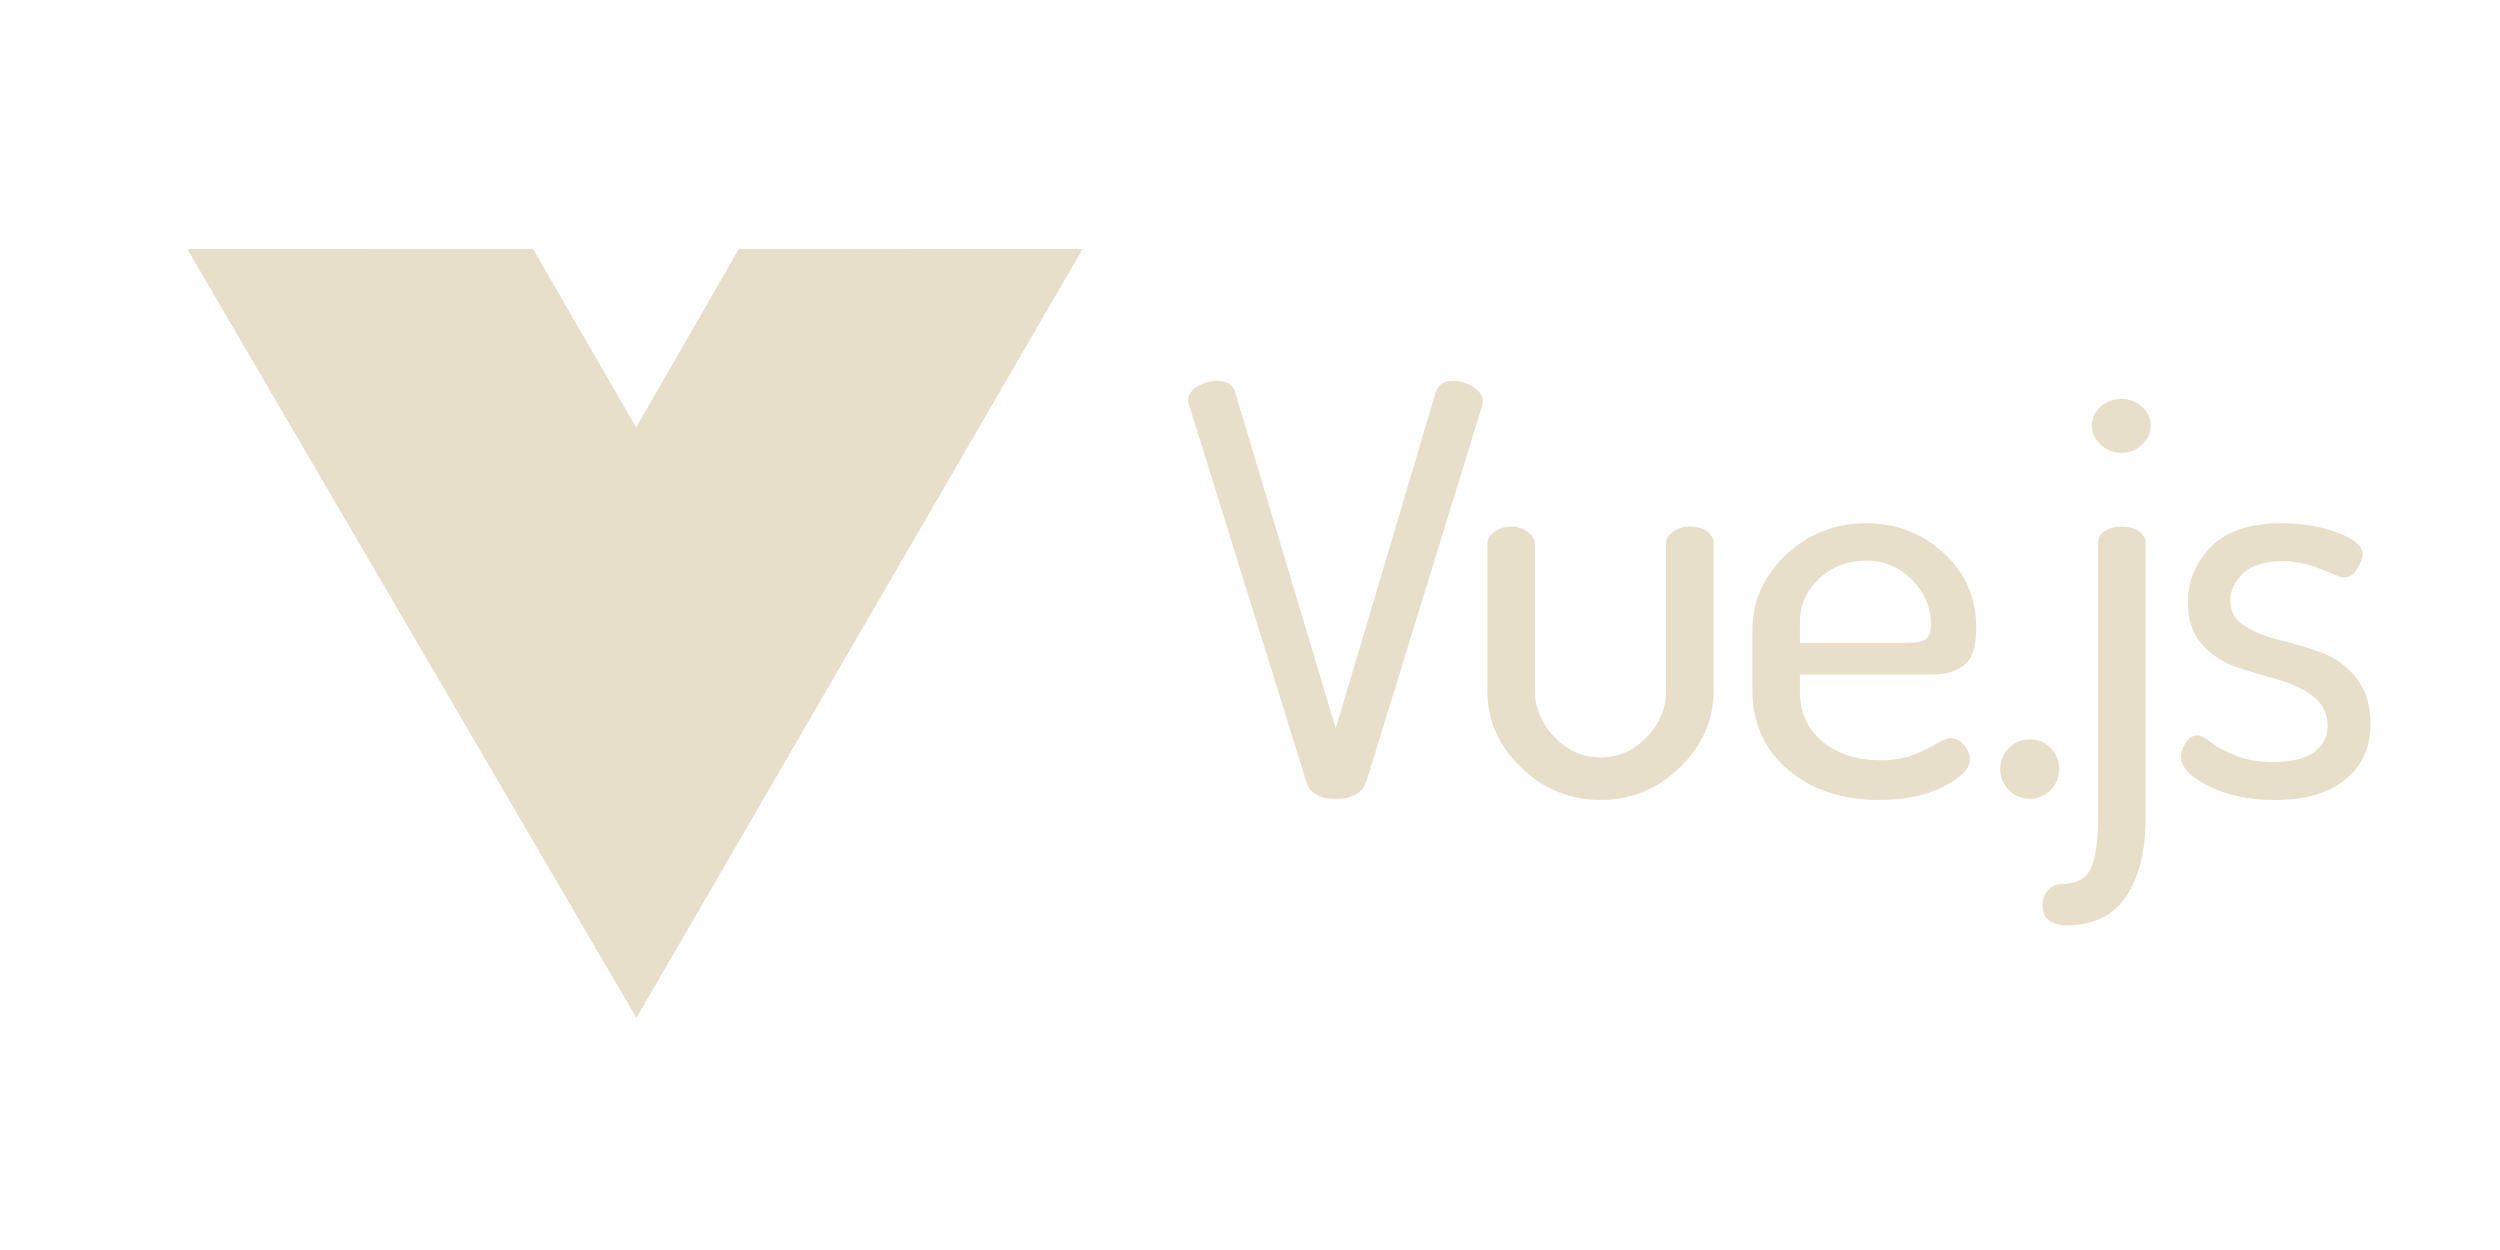
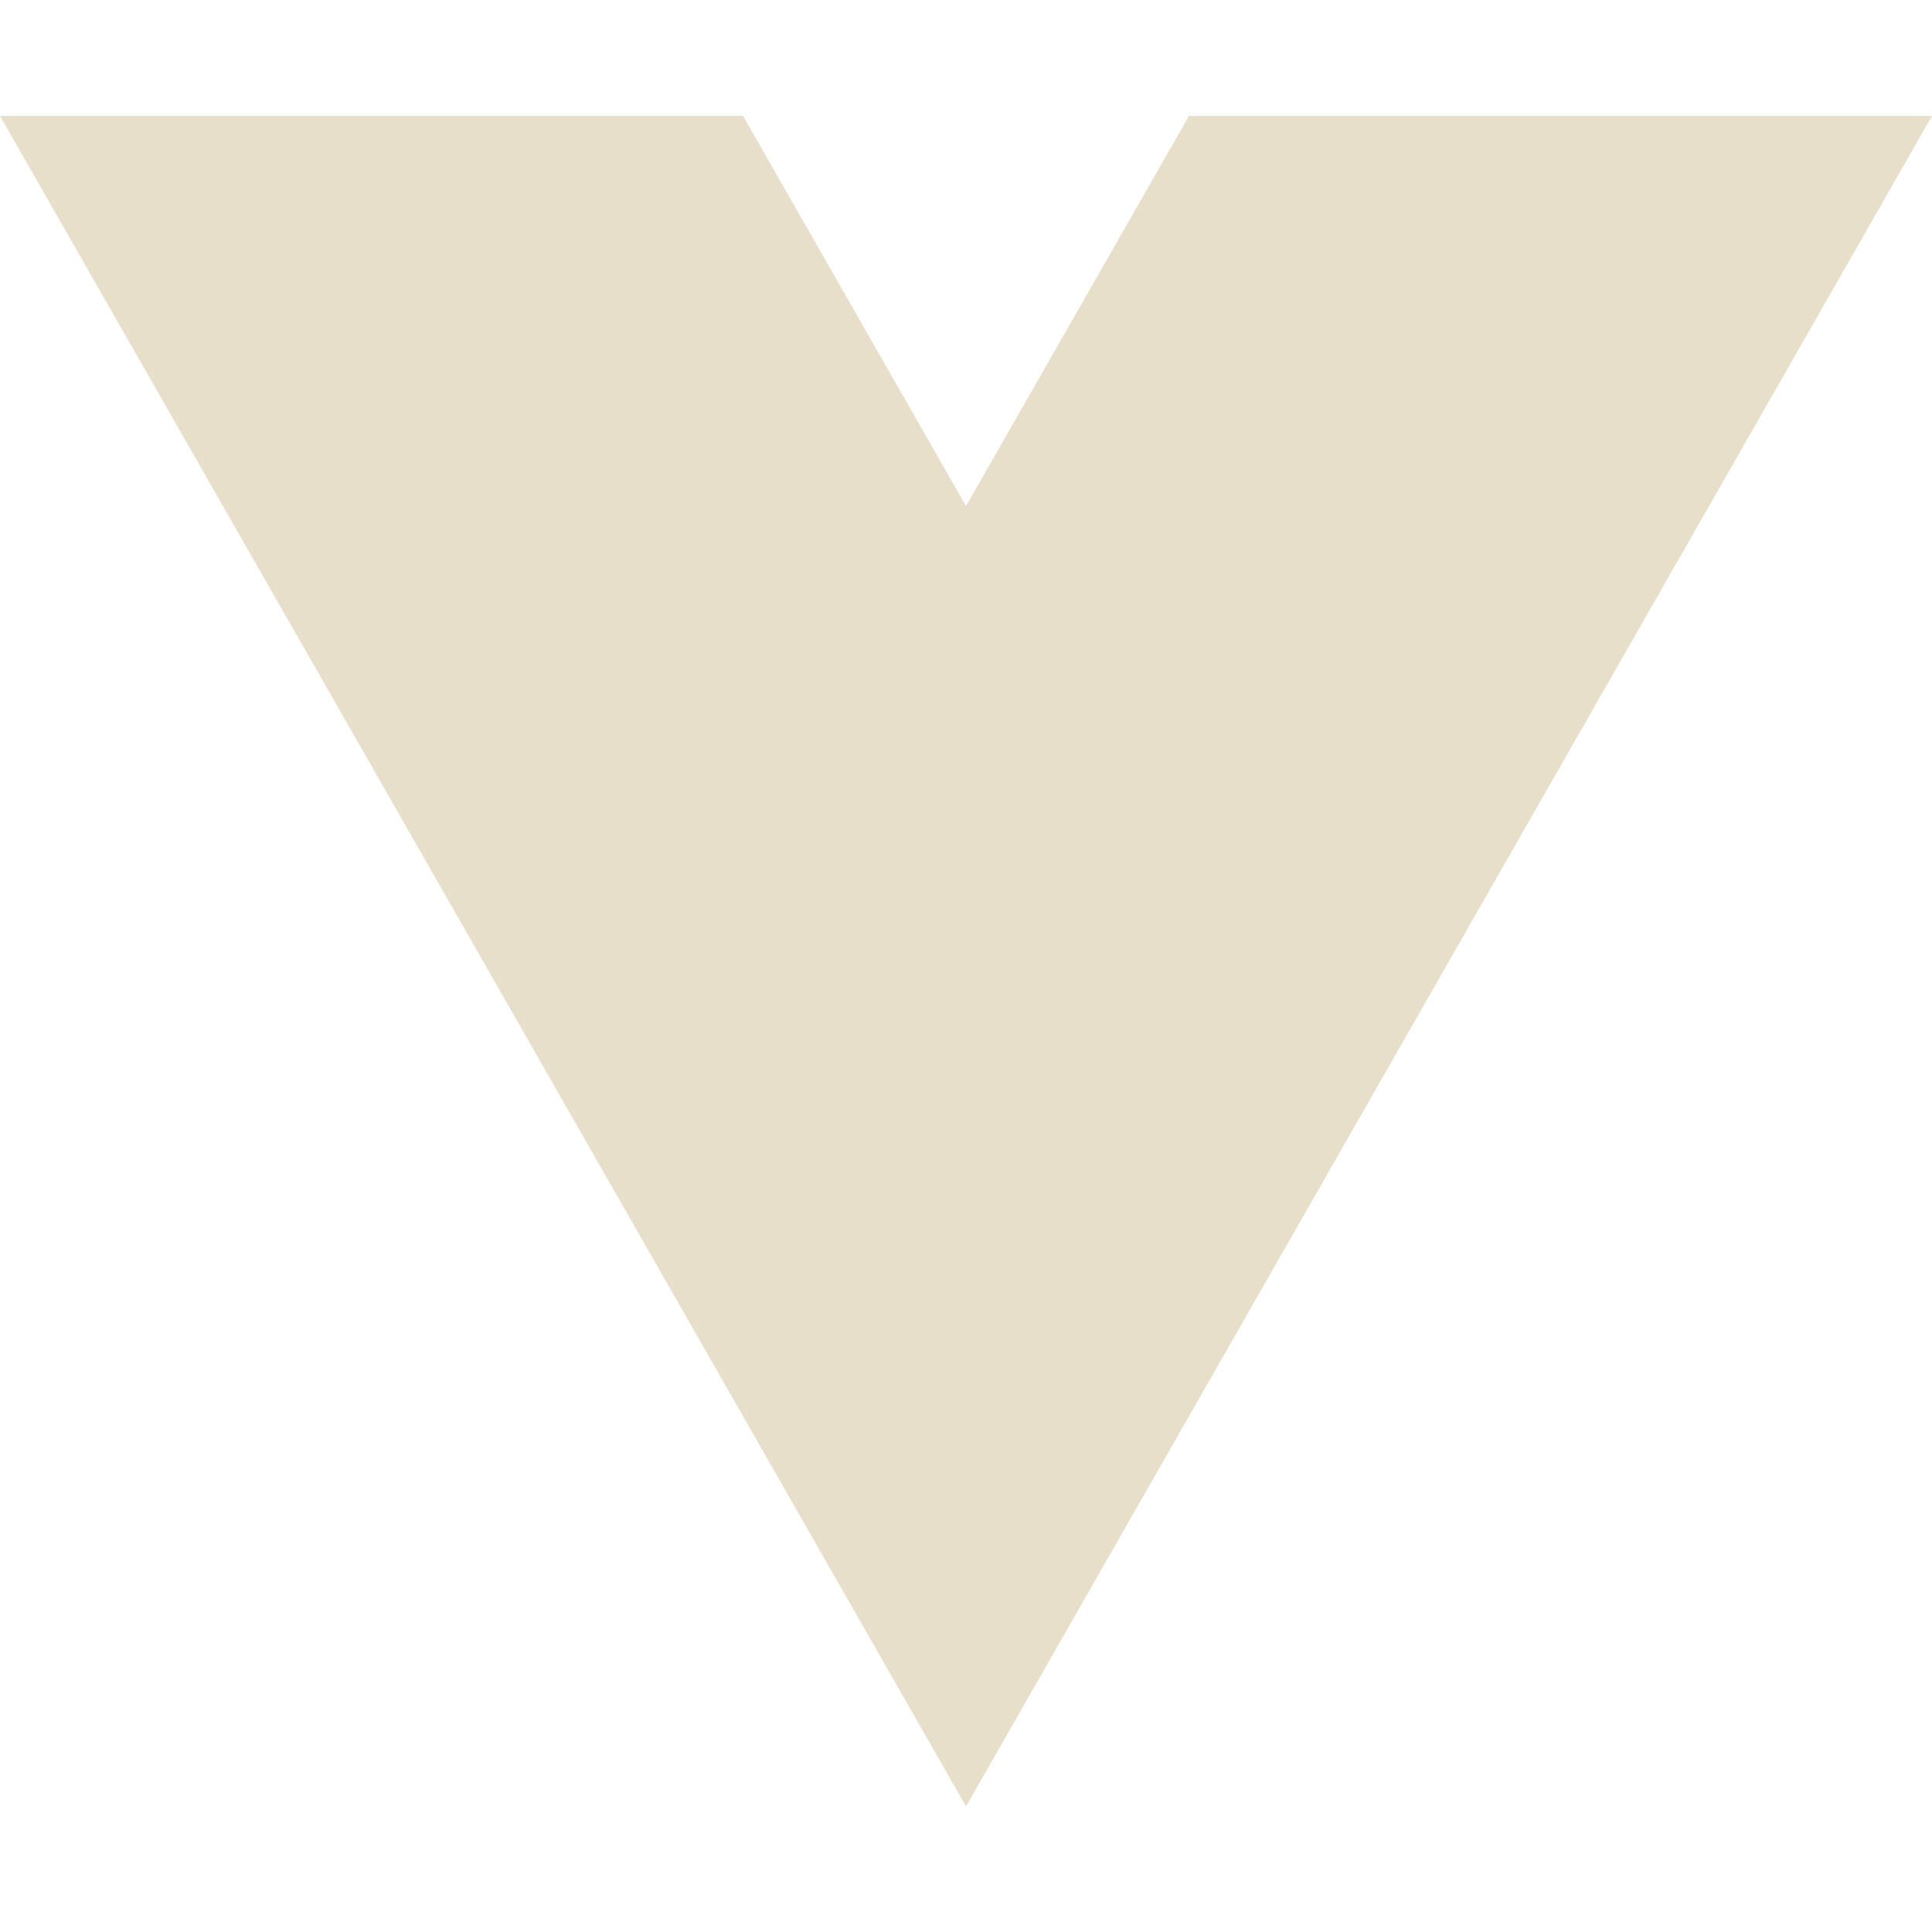
- <svg width="120" height="60" viewBox="0 0 120 60" version="1.1" id="svg901">
-   <defs id="defs905" />
-   <path style="fill-rule:evenodd;stroke-width:0.403" fill="#E8DFCB" id="path893" d="m 43.483,11.952 h 8.482 L 30.547,48.86 8.989,11.952 h 8.675 l 12.884,22.219 z" />
-   <path style="fill-rule:evenodd;stroke-width:0.403" fill="#E8DFCB" id="path895" d="m 35.467,11.945 h 8.067 L 30.536,34.21 17.642,11.945 h 7.941 l 4.953,8.572 z" />
-   <path style="fill-rule:evenodd;stroke-width:0.503" fill="#E8DFCB" id="path897" d="m 57.026,19.231 c 0,-0.272 0.151,-0.499 0.453,-0.681 0.302,-0.182 0.618,-0.272 0.948,-0.272 0.458,0 0.742,0.172 0.852,0.517 L 64.116,34.969 68.925,18.796 c 0.128,-0.345 0.403,-0.517 0.824,-0.517 0.348,0 0.673,0.1 0.976,0.3 0.302,0.2 0.453,0.427 0.453,0.681 0,0.018 -0.004,0.045 -0.014,0.082 -0.009,0.036 -0.014,0.073 -0.014,0.109 l -5.579,18.106 c -0.202,0.526 -0.687,0.79 -1.456,0.79 -0.769,0 -1.237,-0.263 -1.402,-0.79 L 57.081,19.449 c -0.037,-0.109 -0.055,-0.182 -0.055,-0.218 z M 71.395,33.171 v -7.079 c 0,-0.218 0.115,-0.408 0.344,-0.572 0.229,-0.163 0.499,-0.245 0.811,-0.245 0.293,0 0.554,0.086 0.783,0.259 0.229,0.172 0.344,0.358 0.344,0.558 v 7.079 c 0,0.817 0.311,1.552 0.934,2.205 0.623,0.653 1.365,0.98 2.226,0.98 0.843,0 1.576,-0.322 2.198,-0.967 0.623,-0.644 0.934,-1.384 0.934,-2.219 v -7.107 c 0,-0.2 0.115,-0.381 0.344,-0.545 0.229,-0.163 0.499,-0.245 0.811,-0.245 0.33,0 0.6,0.077 0.811,0.231 0.211,0.154 0.316,0.34 0.316,0.558 v 7.107 c 0,1.398 -0.536,2.618 -1.608,3.662 -1.072,1.044 -2.34,1.566 -3.806,1.566 -1.484,0 -2.762,-0.522 -3.834,-1.566 -1.072,-1.044 -1.608,-2.264 -1.608,-3.662 z M 84.115,33.117 v -2.859 c 0,-1.398 0.536,-2.605 1.608,-3.621 1.072,-1.016 2.359,-1.525 3.861,-1.525 1.429,0 2.666,0.476 3.71,1.429 1.044,0.953 1.566,2.146 1.566,3.58 0,0.526 -0.064,0.948 -0.192,1.266 -0.128,0.318 -0.325,0.545 -0.591,0.681 -0.266,0.136 -0.513,0.222 -0.742,0.259 -0.229,0.036 -0.536,0.054 -0.921,0.054 h -6.018 v 0.817 c 0,0.998 0.362,1.797 1.085,2.396 0.724,0.599 1.663,0.899 2.817,0.899 0.605,0 1.131,-0.091 1.58,-0.272 0.449,-0.182 0.811,-0.358 1.085,-0.531 0.275,-0.172 0.495,-0.259 0.66,-0.259 0.256,0 0.476,0.113 0.66,0.34 0.183,0.227 0.275,0.458 0.275,0.694 0,0.417 -0.417,0.844 -1.25,1.28 -0.834,0.436 -1.864,0.653 -3.092,0.653 -1.795,0 -3.261,-0.486 -4.397,-1.457 -1.136,-0.971 -1.704,-2.246 -1.704,-3.825 z m 2.281,-2.26 h 5.084 c 0.476,0 0.797,-0.059 0.962,-0.177 0.165,-0.118 0.247,-0.349 0.247,-0.694 0,-0.817 -0.302,-1.534 -0.907,-2.151 -0.605,-0.617 -1.347,-0.926 -2.226,-0.926 -0.861,0 -1.603,0.286 -2.226,0.858 -0.623,0.572 -0.934,1.275 -0.934,2.11 z m 9.615,6.072 c 0,-0.399 0.137,-0.74 0.412,-1.021 0.275,-0.281 0.614,-0.422 1.017,-0.422 0.385,0 0.714,0.141 0.989,0.422 0.275,0.281 0.412,0.622 0.412,1.021 0,0.381 -0.137,0.712 -0.412,0.994 -0.275,0.281 -0.605,0.422 -0.989,0.422 -0.403,0 -0.742,-0.141 -1.017,-0.422 -0.275,-0.281 -0.412,-0.613 -0.412,-0.994 z m 2.03,6.507 c 0,-0.29 0.092,-0.531 0.275,-0.722 0.183,-0.191 0.403,-0.286 0.66,-0.286 0.714,0 1.182,-0.263 1.402,-0.79 0.22,-0.526 0.33,-1.316 0.33,-2.369 V 26.065 c 0,-0.236 0.105,-0.427 0.316,-0.572 0.211,-0.145 0.481,-0.218 0.811,-0.218 0.33,0 0.605,0.073 0.824,0.218 0.22,0.145 0.33,0.336 0.33,0.572 v 13.205 c 0,1.579 -0.311,2.832 -0.934,3.757 -0.623,0.926 -1.566,1.389 -2.83,1.389 -0.788,0 -1.182,-0.327 -1.182,-0.98 z m 2.363,-23.007 c 0,-0.345 0.137,-0.644 0.412,-0.899 0.275,-0.254 0.614,-0.381 1.017,-0.381 0.385,0 0.714,0.127 0.989,0.381 0.275,0.254 0.412,0.554 0.412,0.899 0,0.345 -0.137,0.649 -0.412,0.912 -0.275,0.263 -0.605,0.395 -0.989,0.395 -0.385,0 -0.719,-0.132 -1.003,-0.395 -0.284,-0.263 -0.426,-0.567 -0.426,-0.912 z m 4.284,15.901 c 0,-0.236 0.078,-0.467 0.234,-0.694 0.156,-0.227 0.344,-0.34 0.563,-0.34 0.147,0 0.357,0.109 0.632,0.327 0.275,0.218 0.669,0.431 1.182,0.64 0.513,0.209 1.118,0.313 1.814,0.313 0.916,0 1.58,-0.163 1.992,-0.49 0.412,-0.327 0.618,-0.735 0.618,-1.225 0,-0.599 -0.229,-1.075 -0.687,-1.429 -0.458,-0.354 -1.017,-0.622 -1.676,-0.803 -0.66,-0.182 -1.319,-0.381 -1.979,-0.599 -0.66,-0.218 -1.218,-0.581 -1.676,-1.089 -0.458,-0.508 -0.687,-1.18 -0.687,-2.015 0,-1.035 0.371,-1.929 1.113,-2.682 0.742,-0.753 1.873,-1.13 3.394,-1.13 0.971,0 1.859,0.15 2.666,0.449 0.806,0.3 1.209,0.64 1.209,1.021 0,0.218 -0.087,0.463 -0.261,0.735 -0.174,0.272 -0.389,0.408 -0.646,0.408 -0.073,0 -0.426,-0.132 -1.058,-0.395 -0.632,-0.263 -1.26,-0.395 -1.882,-0.395 -0.843,0 -1.47,0.195 -1.882,0.585 -0.412,0.39 -0.618,0.83 -0.618,1.321 0,0.508 0.229,0.908 0.687,1.198 0.458,0.29 1.021,0.517 1.69,0.681 0.669,0.163 1.333,0.363 1.992,0.599 0.66,0.236 1.218,0.64 1.676,1.212 0.458,0.572 0.687,1.311 0.687,2.219 0,1.125 -0.403,2.015 -1.209,2.668 -0.806,0.653 -1.933,0.98 -3.38,0.98 -1.246,0 -2.308,-0.222 -3.188,-0.667 -0.879,-0.445 -1.319,-0.912 -1.319,-1.402 z" />
+ <svg xmlns="http://www.w3.org/2000/svg" width="50" height="50" viewBox="0 0 50 50" fill="none">
+   <path d="M30.773 3L25 13.104L19.227 3H0L25 46.751L50 3H30.773Z" fill="#E8DFCB" />
+   <path d="M30.774 3L25 13.104L19.227 3H10.001L25 29.25L40.001 3H30.774Z" fill="#E8DFCB" />
</svg>
